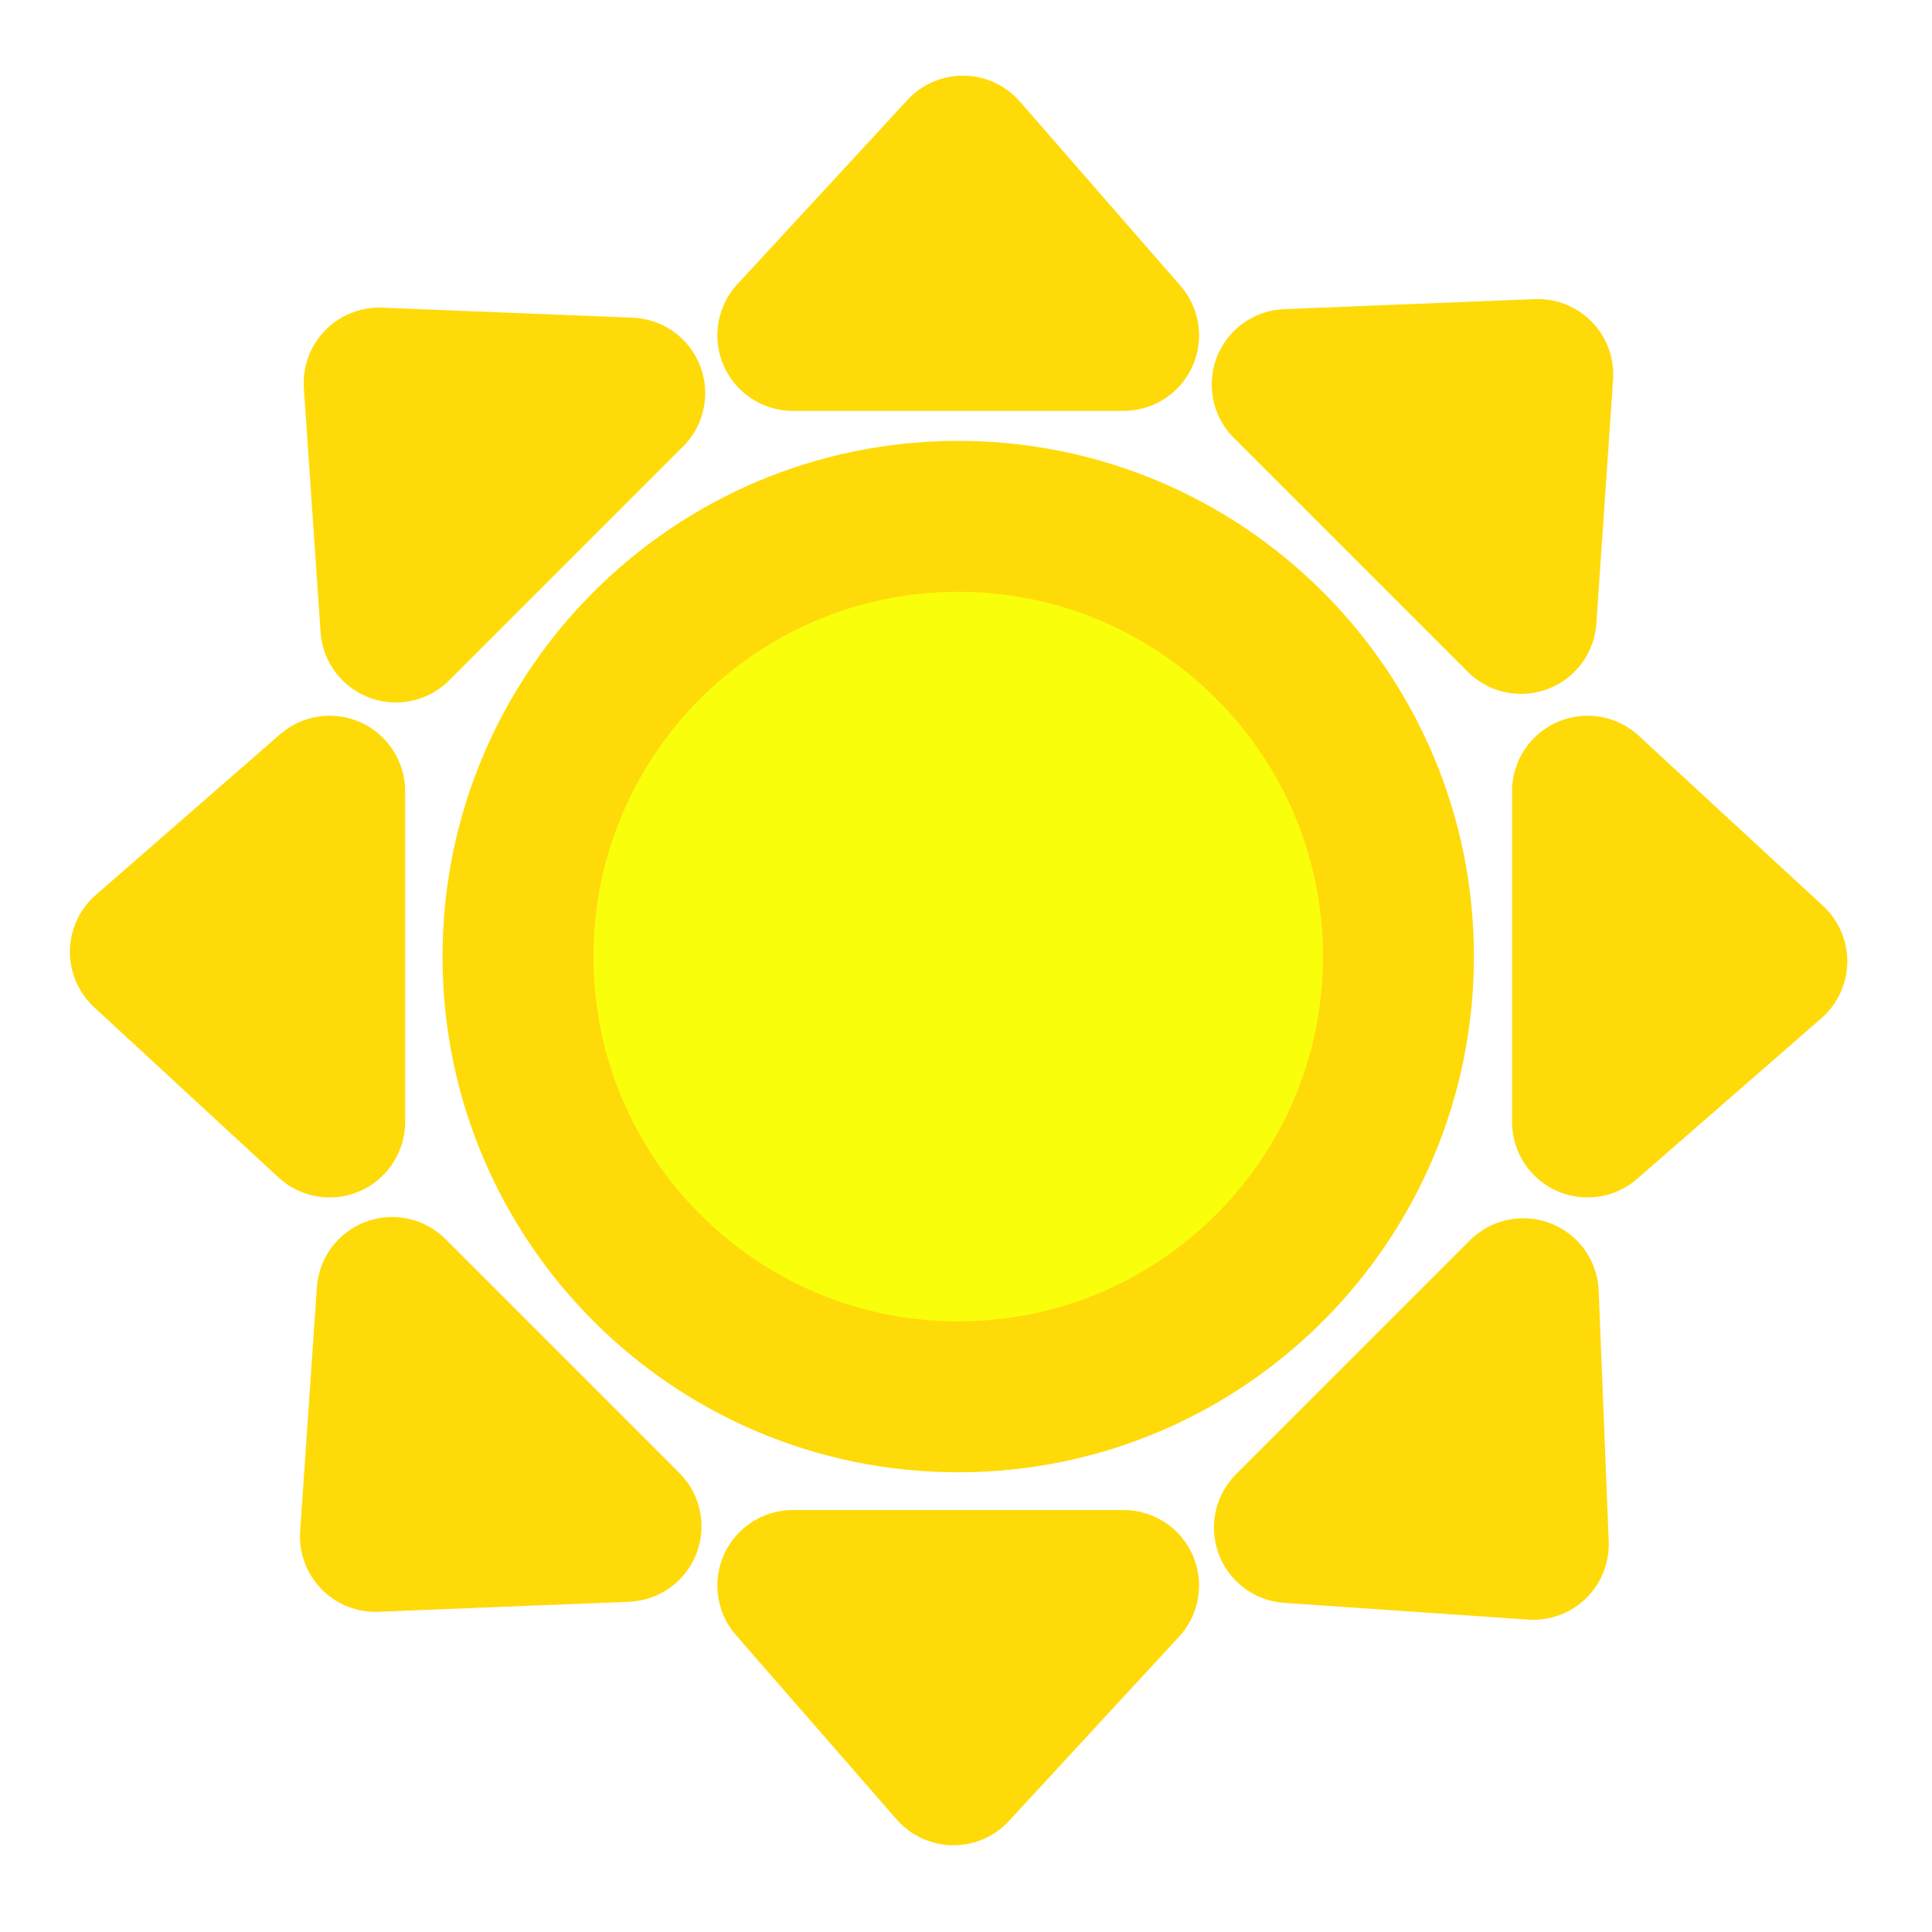
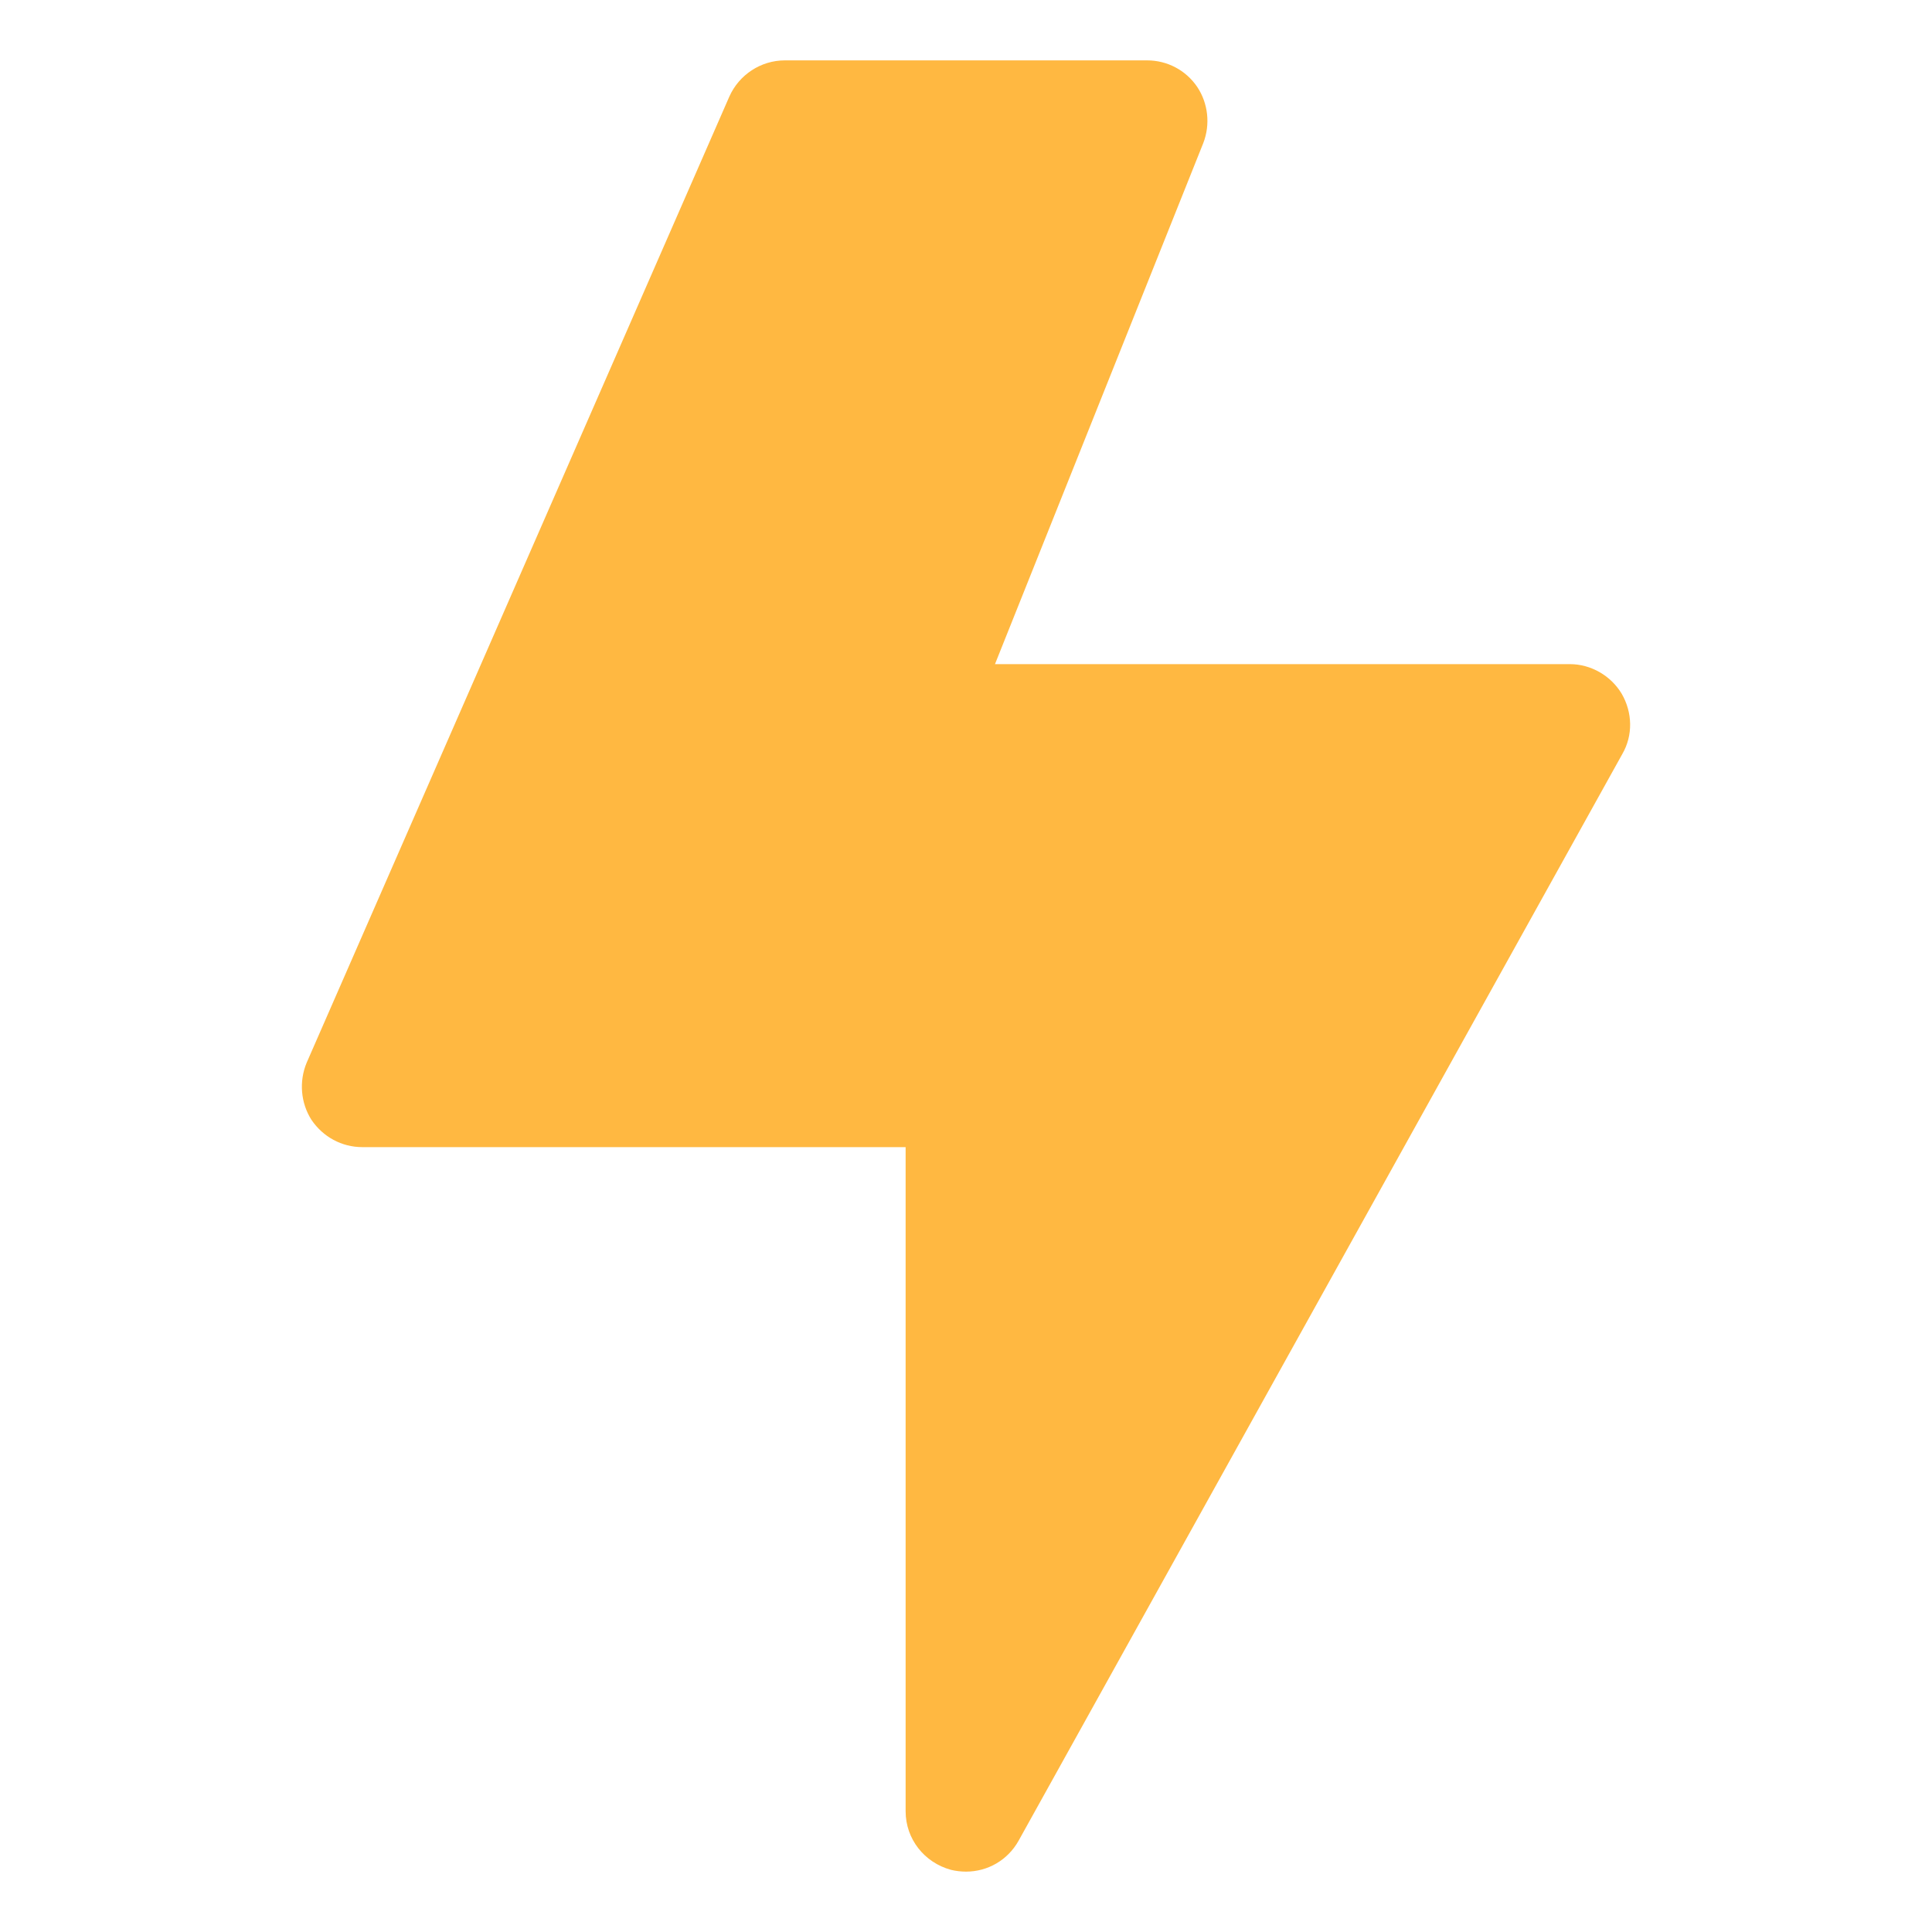
- <svg xmlns="http://www.w3.org/2000/svg" height="256px" id="SVGRoot" version="1.1" viewBox="0 0 256 256" width="256px">
-   <defs id="defs5435" />
-   <g id="layer1">
-     <circle cx="126.969" cy="126.752" id="path4206" r="58.334" style="color:#000000;display:inline;overflow:visible;visibility:visible;opacity:1;fill:#f9ff0b;fill-opacity:1;stroke:#ffda09;stroke-width:20;stroke-linecap:round;stroke-linejoin:bevel;stroke-miterlimit:4;stroke-dasharray:none;stroke-dashoffset:0;stroke-opacity:1;marker:none;enable-background:accumulate" />
-     <path d="m 148.882,44.441 -43.825,0 22.539,-24.417 z" id="path4148-0" style="fill:#ffda09;fill-opacity:1;fill-rule:evenodd;stroke:#ffda09;stroke-width:20;stroke-linecap:butt;stroke-linejoin:round;stroke-miterlimit:4;stroke-dasharray:none;stroke-opacity:1" />
-     <path d="M 201.55,81.943 170.56,50.954 203.763,49.626 Z" id="path4148-0-7" style="fill:#ffda09;fill-opacity:1;fill-rule:evenodd;stroke:#ffda09;stroke-width:20;stroke-linecap:butt;stroke-linejoin:round;stroke-miterlimit:4;stroke-dasharray:none;stroke-opacity:1" />
-     <path d="m 210.359,148.665 0,-43.825 24.417,22.539 z" id="path4148-0-77" style="fill:#ffda09;fill-opacity:1;fill-rule:evenodd;stroke:#ffda09;stroke-width:20;stroke-linecap:butt;stroke-linejoin:round;stroke-miterlimit:4;stroke-dasharray:none;stroke-opacity:1" />
-     <path d="m 170.854,202.414 30.989,-30.989 1.328,33.203 z" id="path4148-0-9" style="fill:#ffda09;fill-opacity:1;fill-rule:evenodd;stroke:#ffda09;stroke-width:20;stroke-linecap:butt;stroke-linejoin:round;stroke-miterlimit:4;stroke-dasharray:none;stroke-opacity:1" />
-     <path d="m 105.056,210.089 43.825,-1e-5 -22.539,24.417 z" id="path4148-0-9-4" style="fill:#ffda09;fill-opacity:1;fill-rule:evenodd;stroke:#ffda09;stroke-width:20;stroke-linecap:butt;stroke-linejoin:round;stroke-miterlimit:4;stroke-dasharray:none;stroke-opacity:1" />
-     <path d="m 51.964,171.26 30.989,30.989 -33.203,1.328 z" id="path4148-0-9-1" style="fill:#ffda09;fill-opacity:1;fill-rule:evenodd;stroke:#ffda09;stroke-width:20;stroke-linecap:butt;stroke-linejoin:round;stroke-miterlimit:4;stroke-dasharray:none;stroke-opacity:1" />
-     <path d="m 43.681,104.84 0,43.825 -24.417,-22.539 z" id="path4148-0-9-10" style="fill:#ffda09;fill-opacity:1;fill-rule:evenodd;stroke:#ffda09;stroke-width:20;stroke-linecap:butt;stroke-linejoin:round;stroke-miterlimit:4;stroke-dasharray:none;stroke-opacity:1" />
-     <path d="M 52.454,83.077 83.443,52.088 50.24,50.76 Z" id="path4148-0-7-1" style="fill:#ffda09;fill-opacity:1;fill-rule:evenodd;stroke:#ffda09;stroke-width:20;stroke-linecap:butt;stroke-linejoin:round;stroke-miterlimit:4;stroke-dasharray:none;stroke-opacity:1" />
+ <svg xmlns="http://www.w3.org/2000/svg" enable-background="new 0 0 32 32" version="1.1" viewBox="0 0 32 32" xml:space="preserve">
+   <g id="Energy20" />
+   <g id="Energy19" />
+   <g id="Energy18" />
+   <g id="Energy17" />
+   <g id="Energy16" />
+   <g id="Energy15" />
+   <g id="Energy14" />
+   <g id="Energy13" />
+   <g id="Energy12" />
+   <g id="Energy11" />
+   <g id="Energy10" />
+   <g id="Energy09" />
+   <g id="Energy08" />
+   <g id="Energy07" />
+   <g id="Energy06" />
+   <g id="Energy05" />
+   <g id="Energy04" />
+   <g id="Energy03" />
+   <g id="Energy02" />
+   <g id="Energy01">
+     <g>
+       <path d="M26.87,12.49l-10,18C16.69,30.81,16.36,31,16,31c-0.08,0-0.17-0.01-0.25-0.03C15.31,30.85,15,30.46,15,30    V19H6c-0.34,0-0.65-0.17-0.84-0.45c-0.18-0.28-0.21-0.64-0.08-0.95l7-16C12.24,1.24,12.6,1,13,1h6c0.33,0,0.64,0.16,0.83,0.44    c0.18,0.27,0.22,0.62,0.1,0.93L16.48,11H26c0.35,0,0.68,0.19,0.86,0.49C27.04,11.8,27.05,12.18,26.87,12.49z" fill="#FFB841" />
+     </g>
  </g>
</svg>
